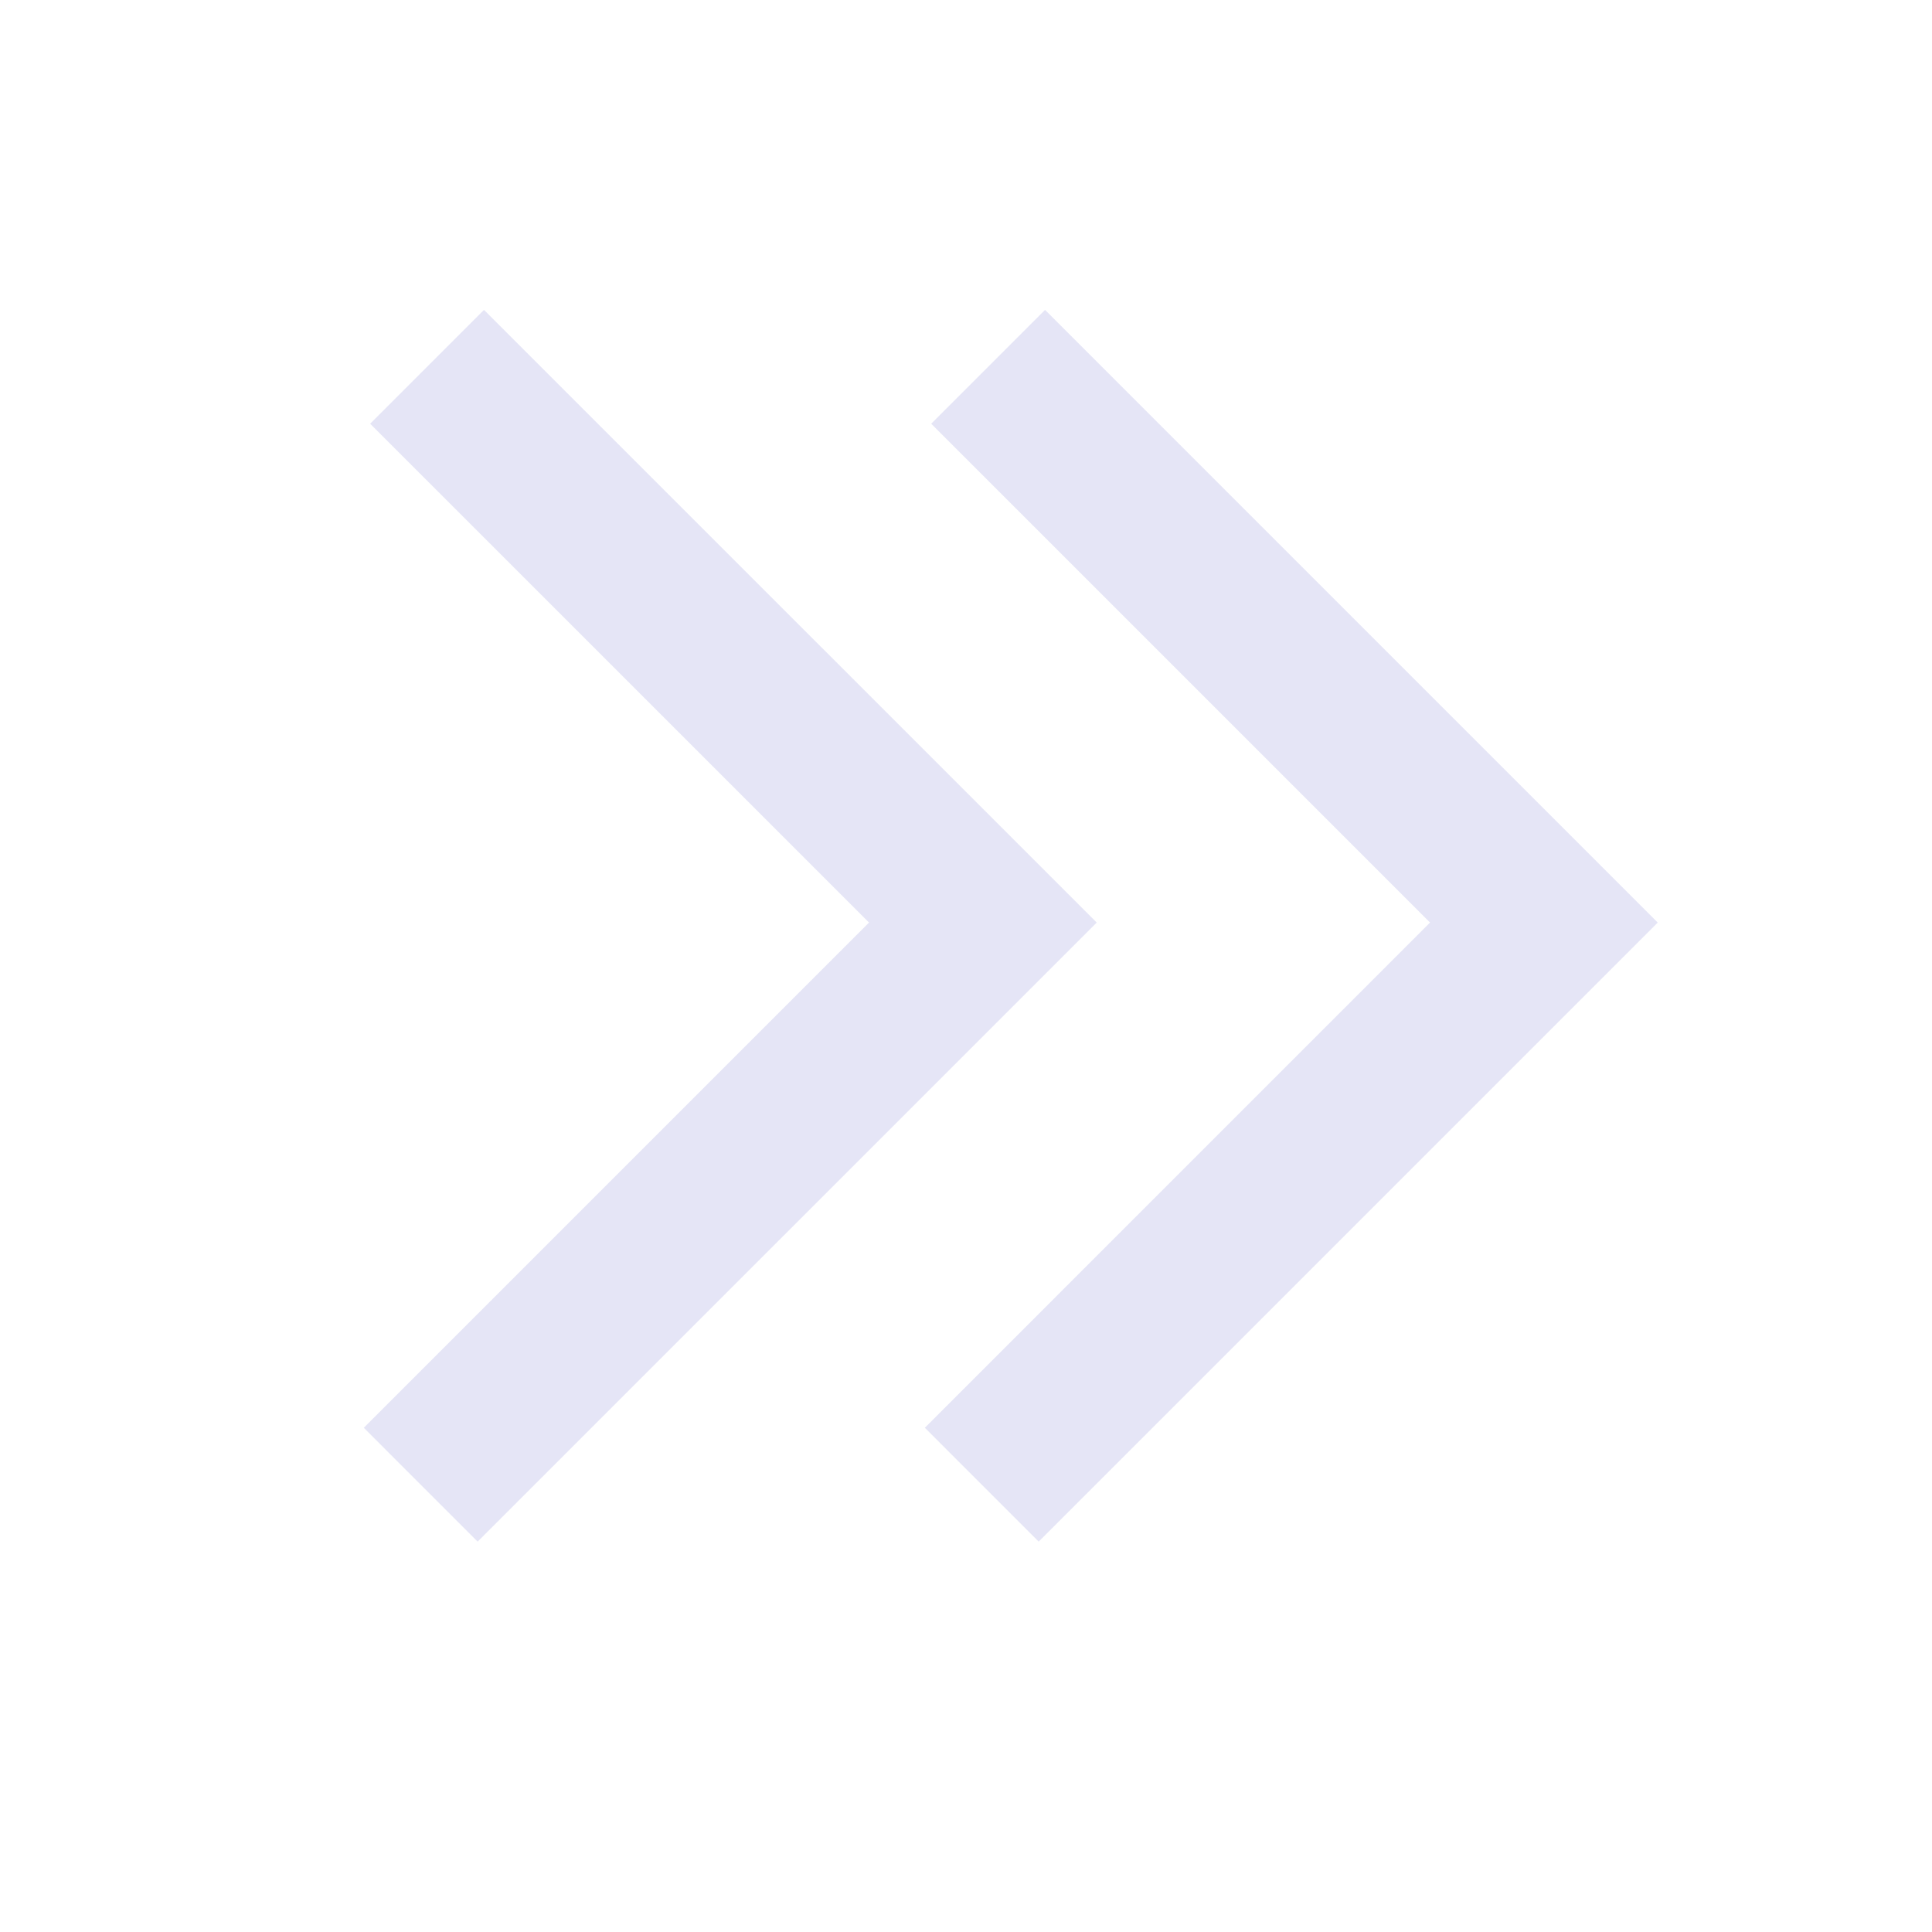
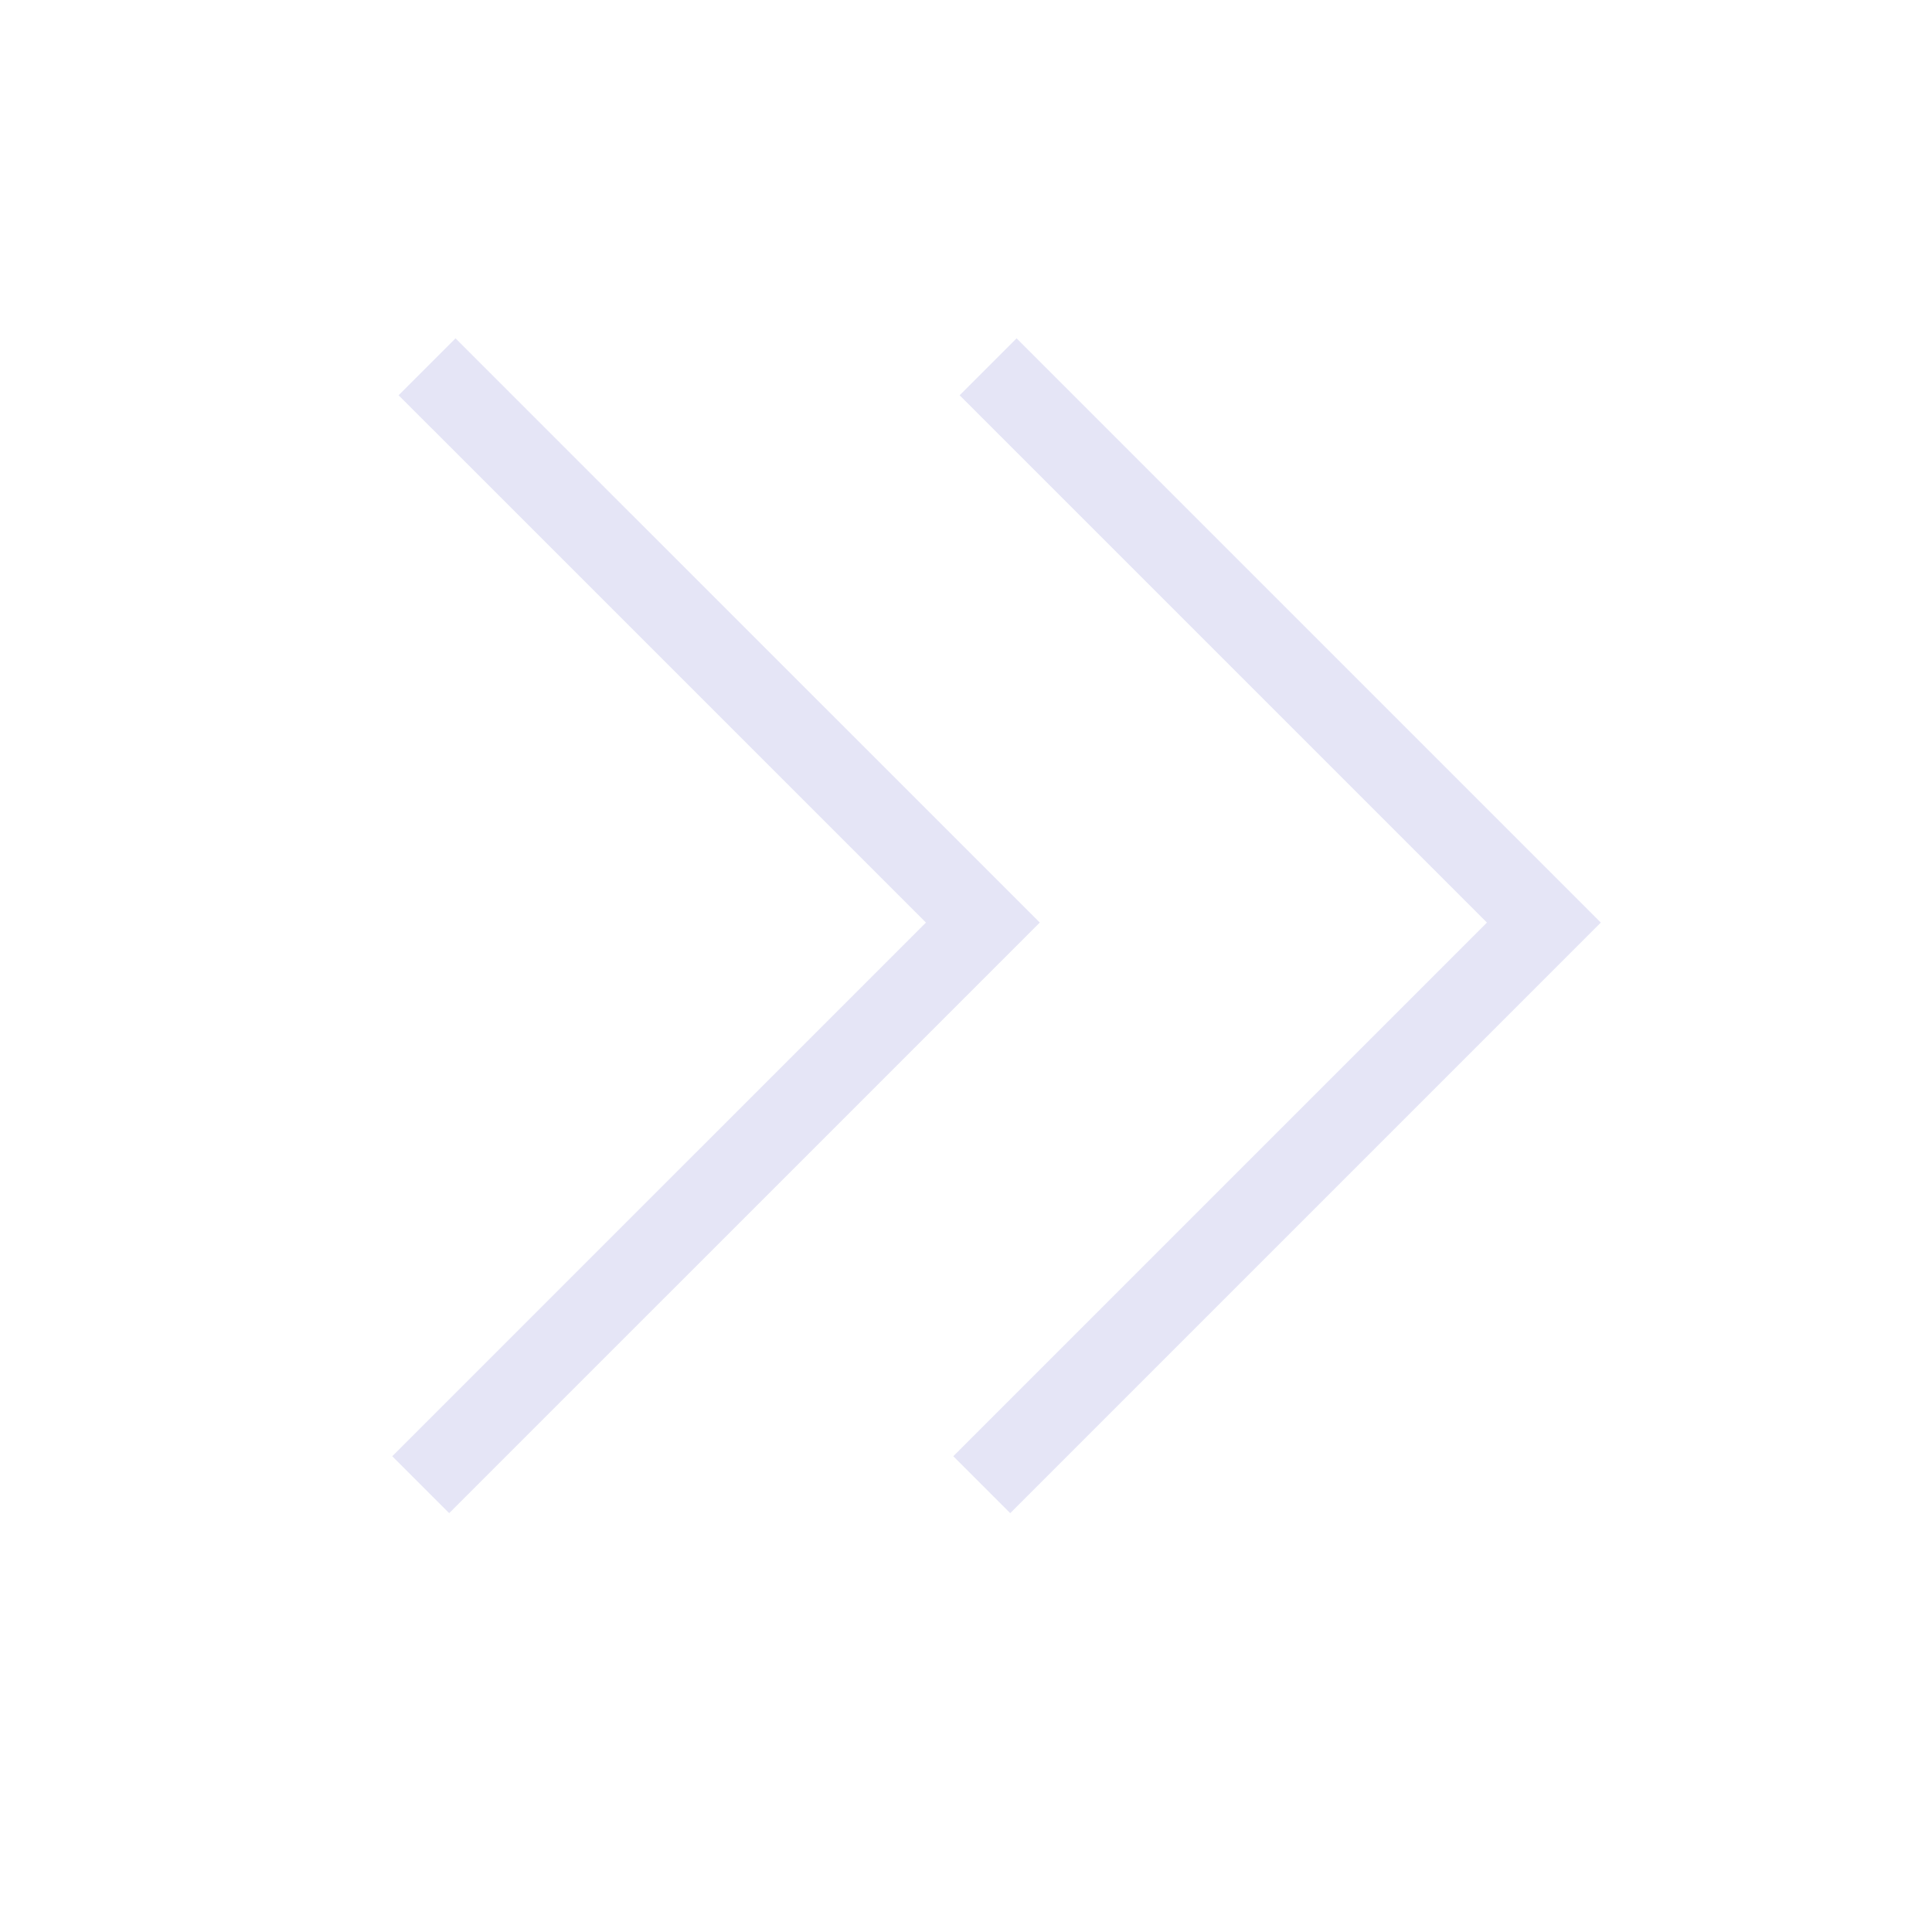
<svg xmlns="http://www.w3.org/2000/svg" width="48" height="48" viewBox="0 0 48 48" version="1.1" id="svg1" xml:space="preserve">
  <defs id="defs1" />
  <g id="DarkThemeEnabledLayer" style="display:inline" transform="matrix(-1,0,0,1,48.81036,0)">
-     <g id="g1" transform="translate(4.0932535e-7,-1)" style="stroke:#e5e5f6">
-       <path style="fill:none;stroke:#e5e5f6;stroke-width:4;stroke-linecap:butt;stroke-linejoin:miter;stroke-dasharray:none;stroke-opacity:1" d="M 24.261,10.113 10.453,23.921 24.419,37.887" id="path2" />
-       <path style="display:inline;fill:none;stroke:#e5e5f6;stroke-width:4;stroke-linecap:butt;stroke-linejoin:miter;stroke-dasharray:none;stroke-opacity:1" d="M 38.2,10.113 24.391,23.921 38.358,37.887" id="path2-6" />
-     </g>
+     <path style="fill:none;stroke:#e5e5f6;stroke-width:2;stroke-linecap:butt;stroke-linejoin:miter;stroke-dasharray:none;stroke-opacity:1" d="M 24.261,9.113 10.453,22.921 24.419,36.887" id="path2" />
+     <path style="display:inline;fill:none;stroke:#e5e5f6;stroke-width:2;stroke-linecap:butt;stroke-linejoin:miter;stroke-dasharray:none;stroke-opacity:1" d="M 38.2,9.113 24.391,22.921 38.358,36.887" id="path2-6" />
  </g>
</svg>
